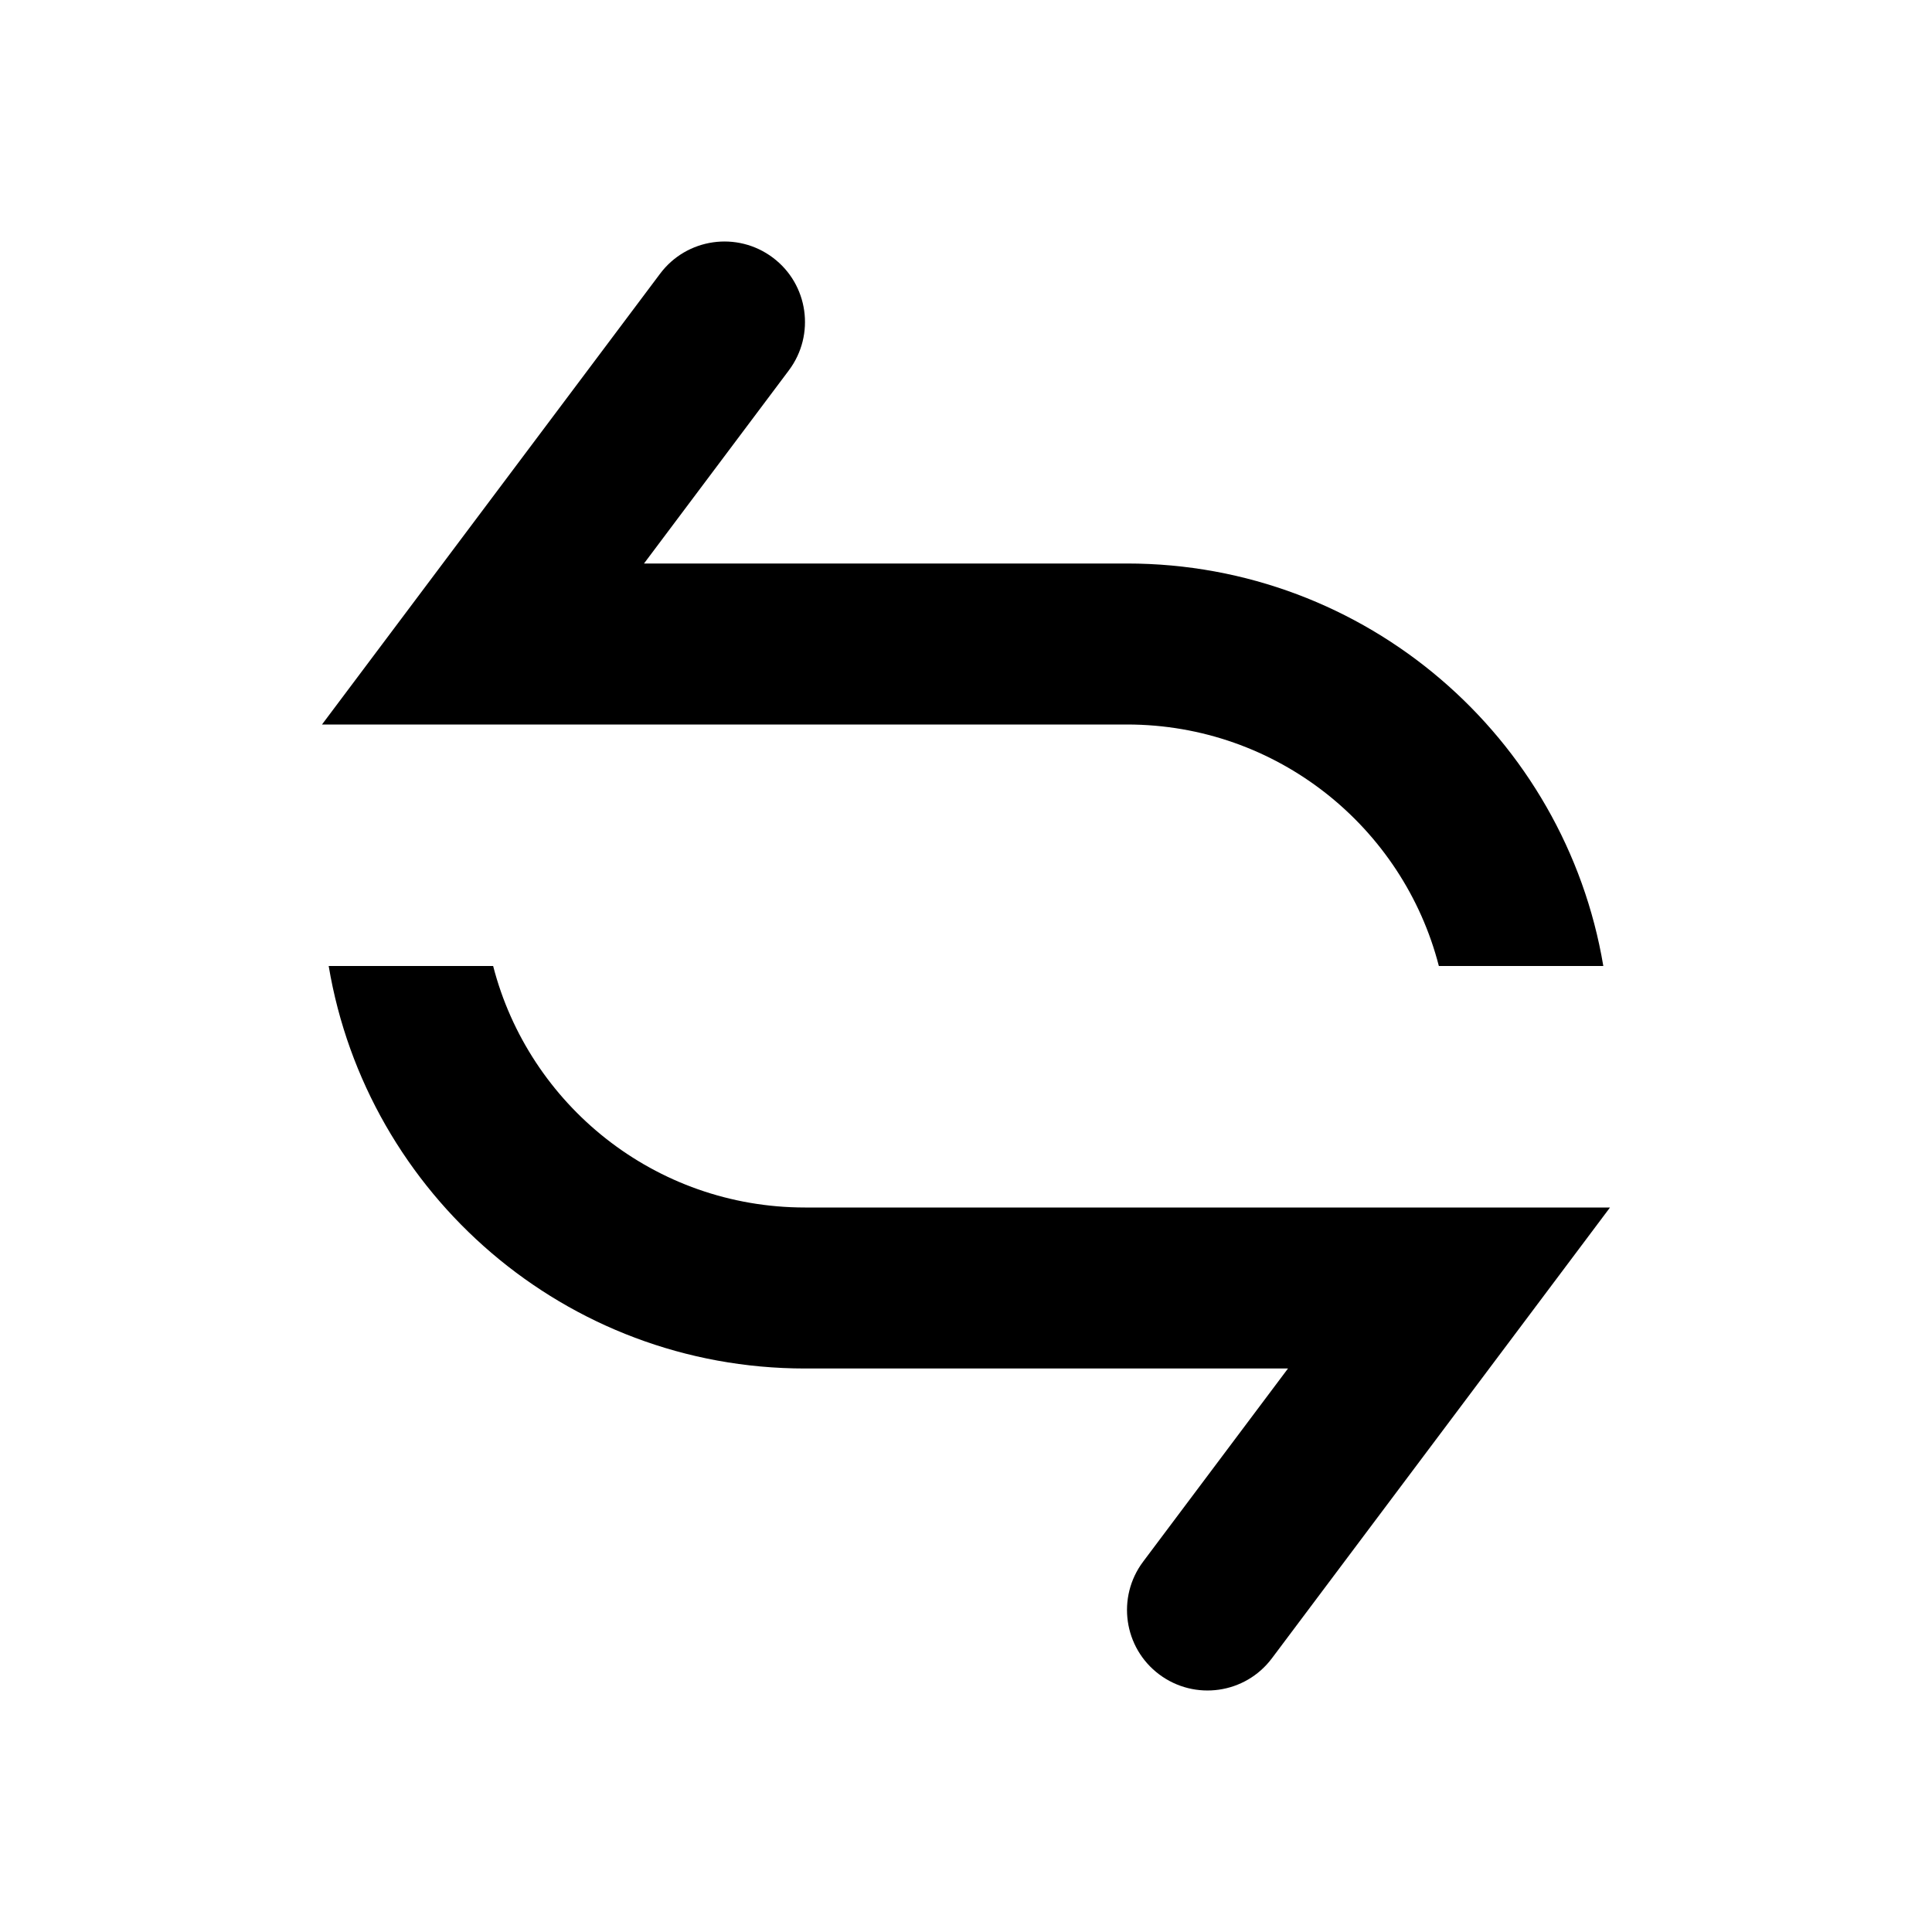
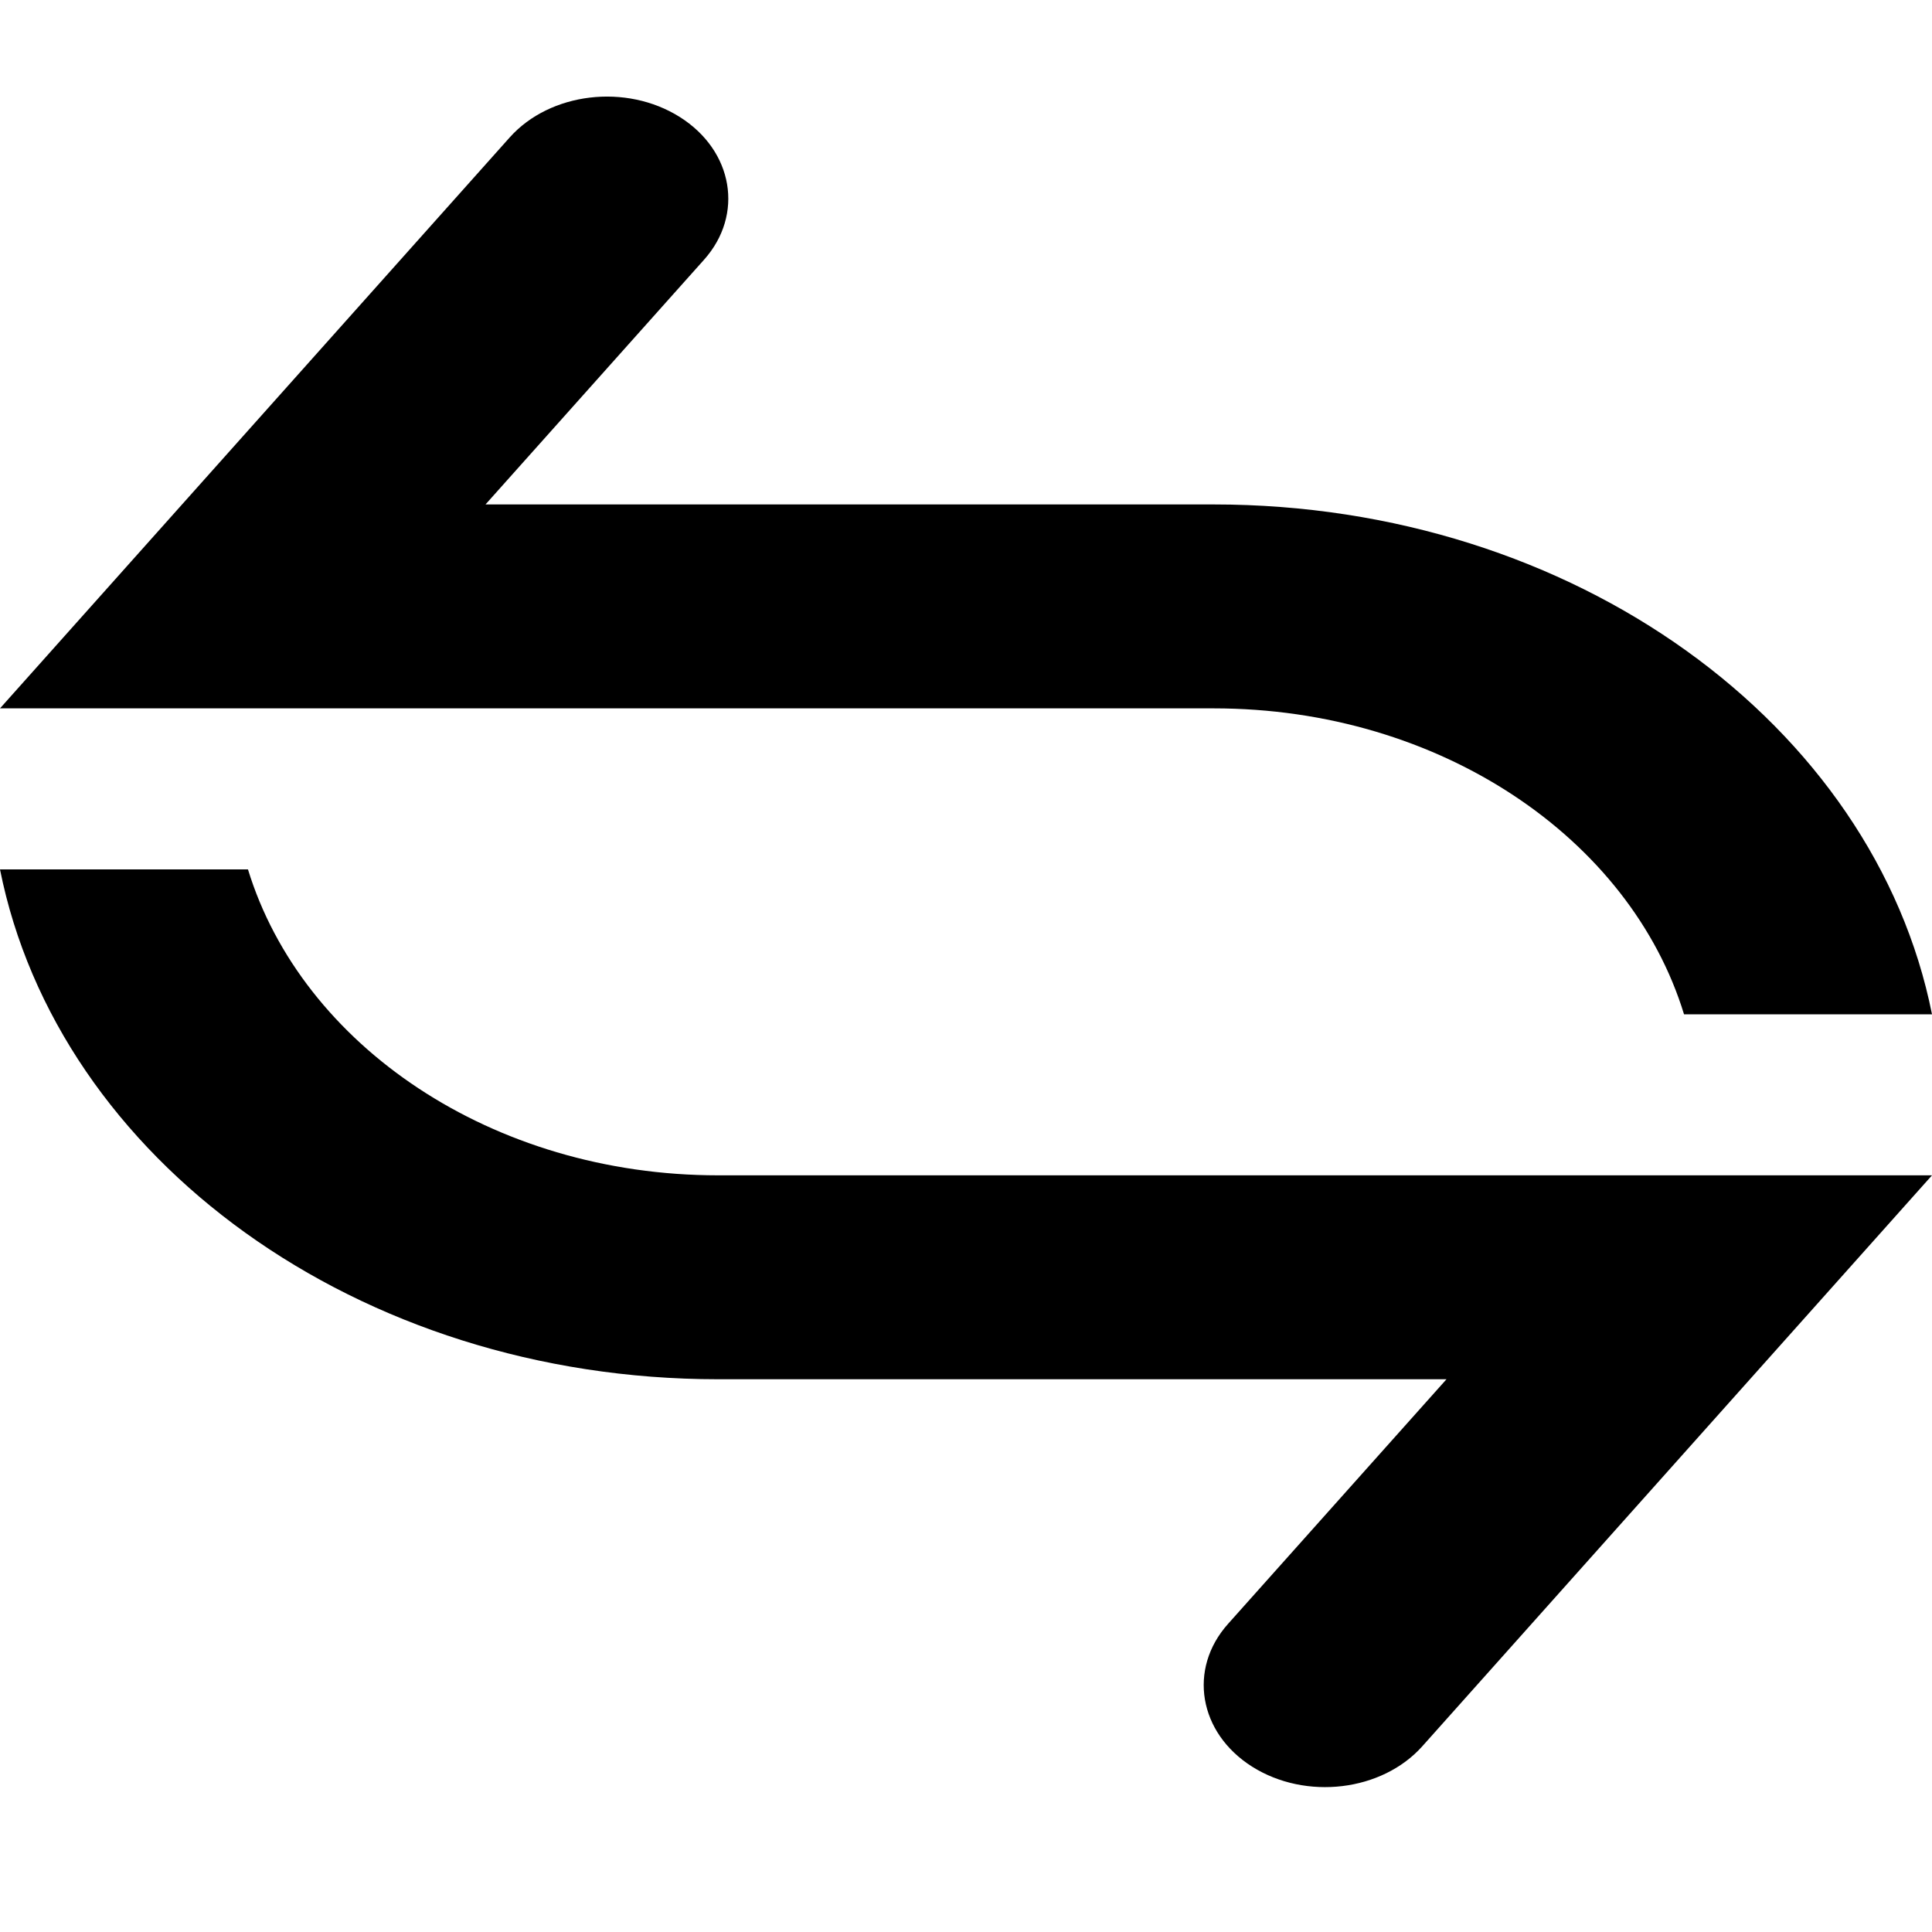
- <svg xmlns="http://www.w3.org/2000/svg" width="24" height="24" viewBox="0 0 24 24" fill="none">
-   <path d="M14.4 20.8C13.958 20.469 13.869 19.842 14.2 19.4L16 17L10 17C7.027 17 4.559 14.838 4.083 12L6.126 12C6.57 13.725 8.136 15 10 15L20 15L15.8 20.6C15.469 21.042 14.842 21.131 14.4 20.8Z" fill="currentColor" />
-   <path d="M14 9C15.864 9 17.43 10.275 17.874 12L19.917 12C19.441 9.162 16.973 7 14 7L8 7L9.8 4.6C10.131 4.158 10.042 3.531 9.6 3.2C9.158 2.869 8.531 2.958 8.2 3.4L4 9L14 9Z" fill="currentColor" />
+ <svg xmlns="http://www.w3.org/2000/svg" width="20" height="20" viewBox="0 0 20 20" fill="none">
+   <path d="M12.963 18.289C12.408 17.939 12.296 17.277 12.712 16.811L14.974 14.278H7.435C3.699 14.278 0.598 11.995 0 9H2.567C3.125 10.821 5.093 12.167 7.435 12.167H20L14.723 18.078C14.306 18.544 13.519 18.639 12.963 18.289Z" fill="currentColor" />
+   <path d="M12.565 7.333C14.907 7.333 16.875 8.679 17.433 10.5H20C19.402 7.505 16.301 5.222 12.565 5.222H5.026L7.288 2.689C7.704 2.223 7.592 1.561 7.037 1.211C6.481 0.861 5.694 0.956 5.277 1.422L0 7.333H12.565Z" fill="currentColor" />
</svg>
